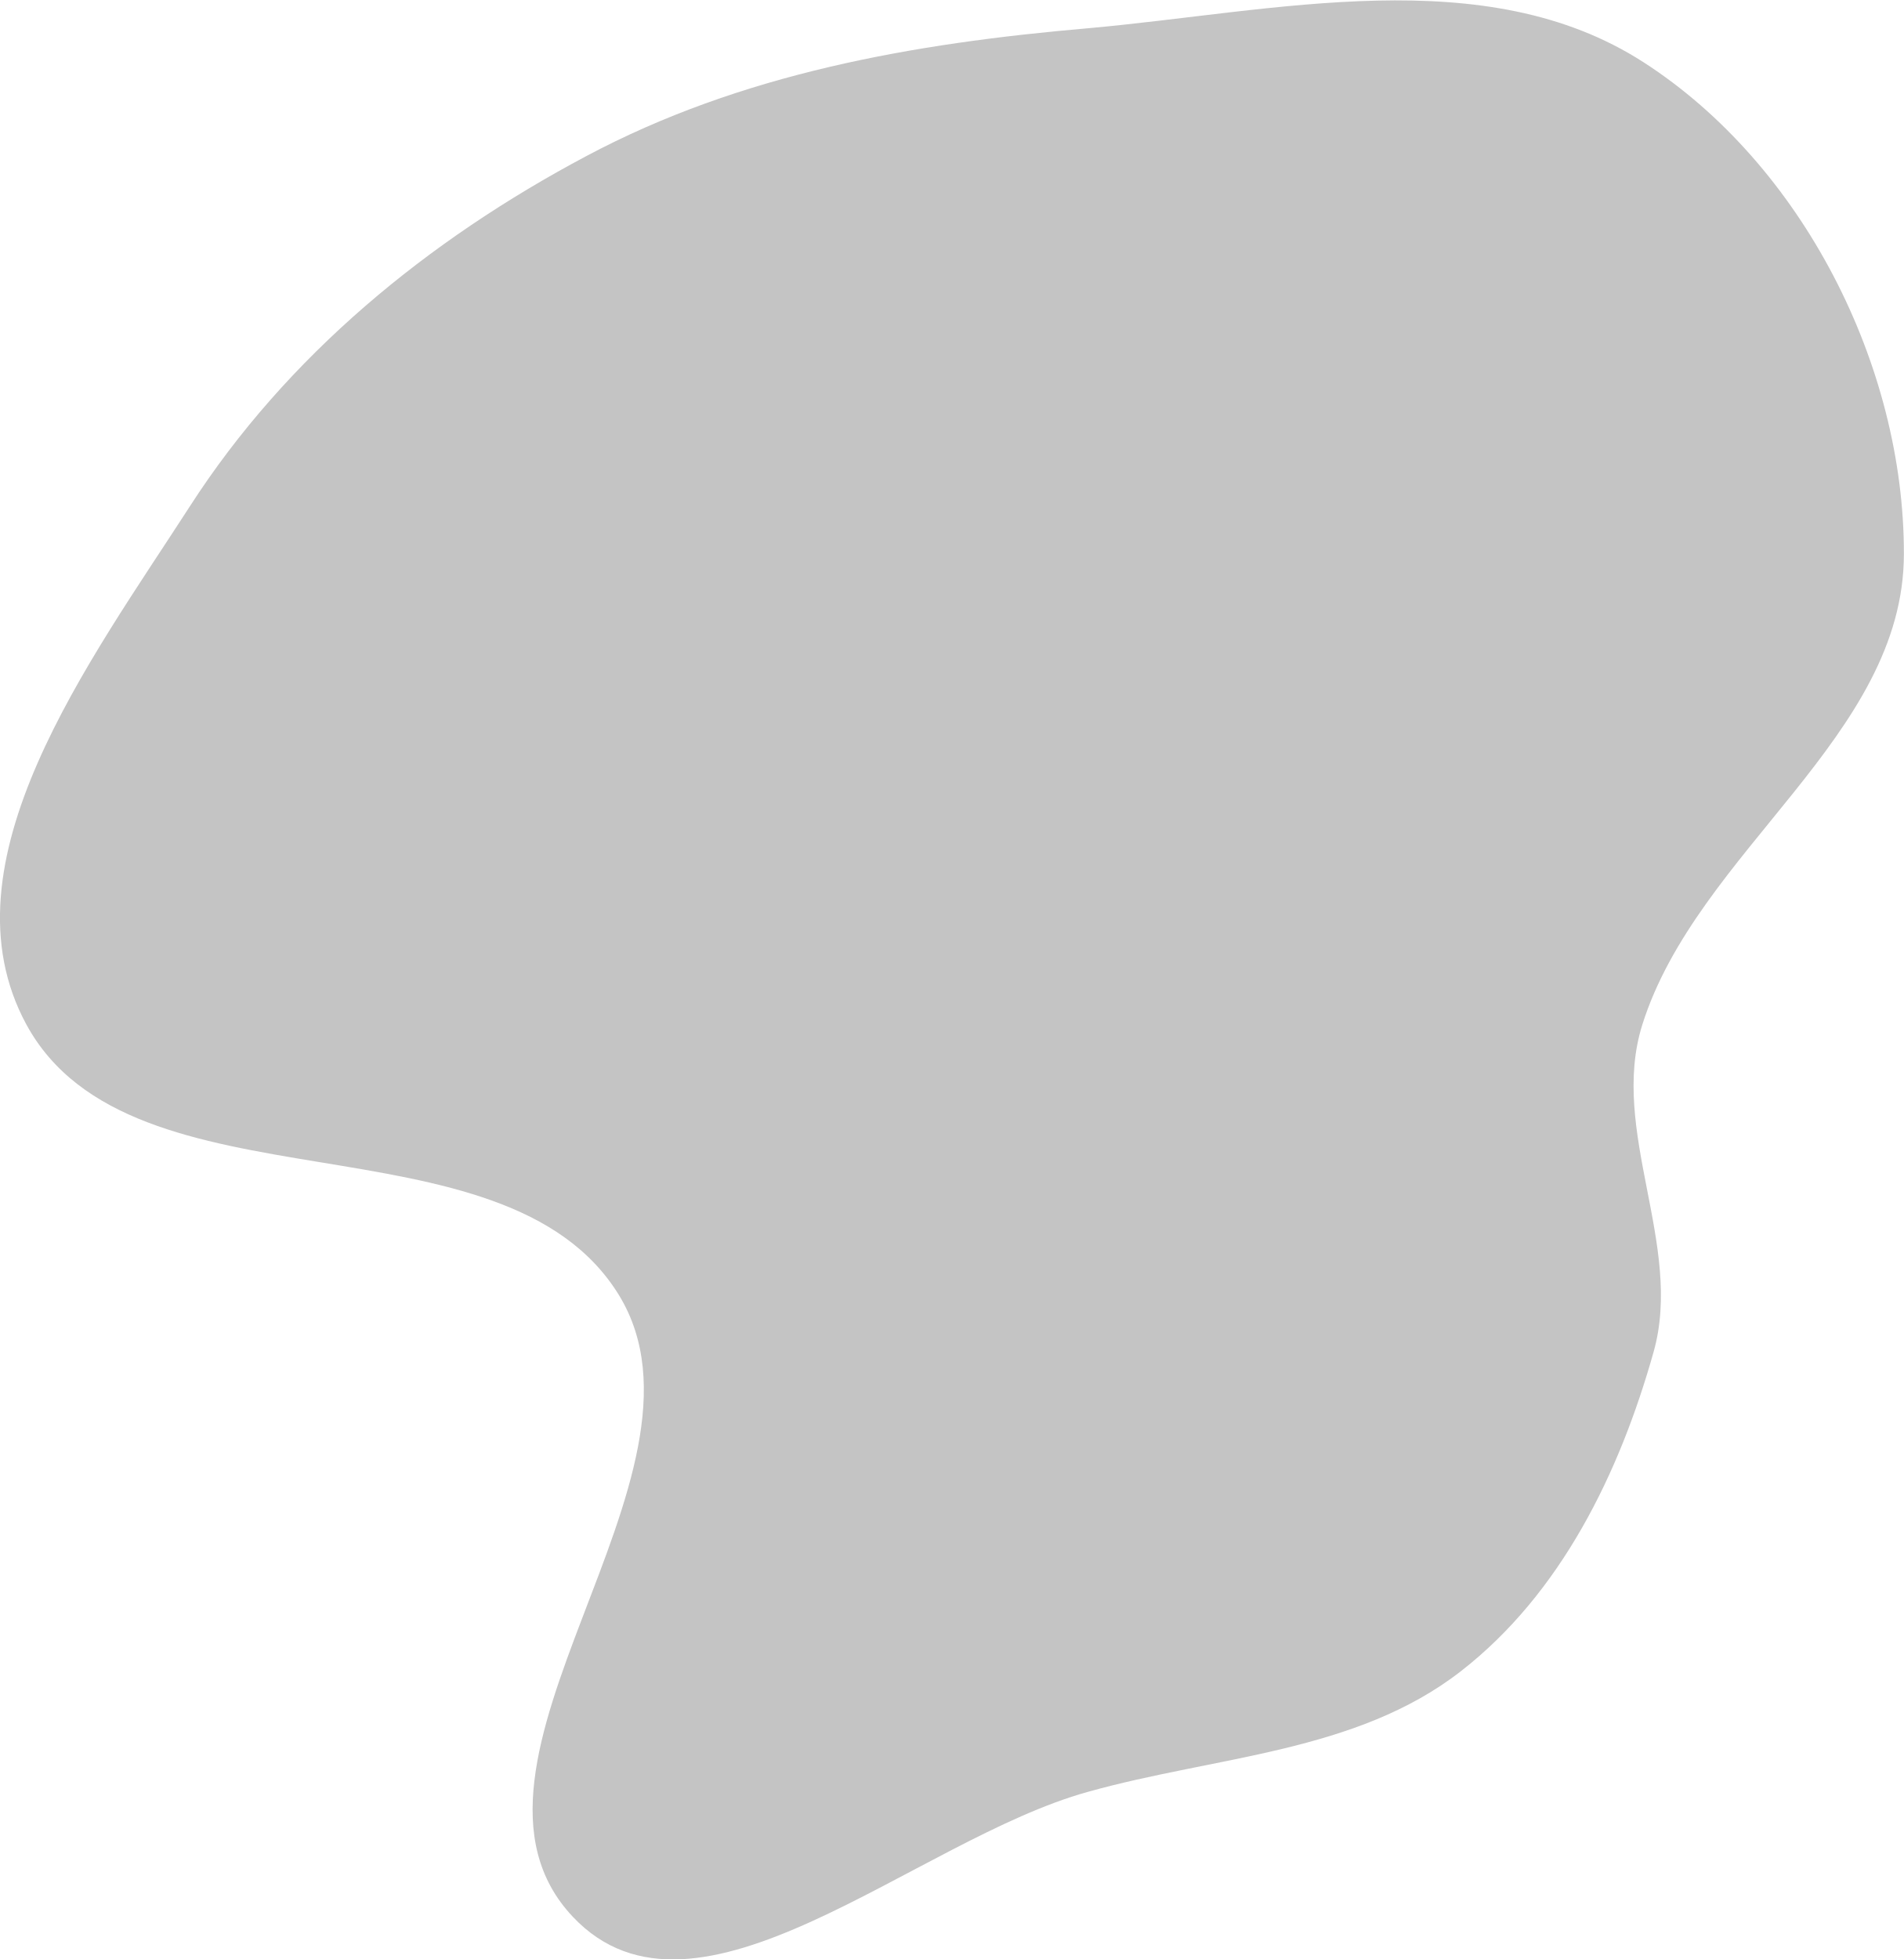
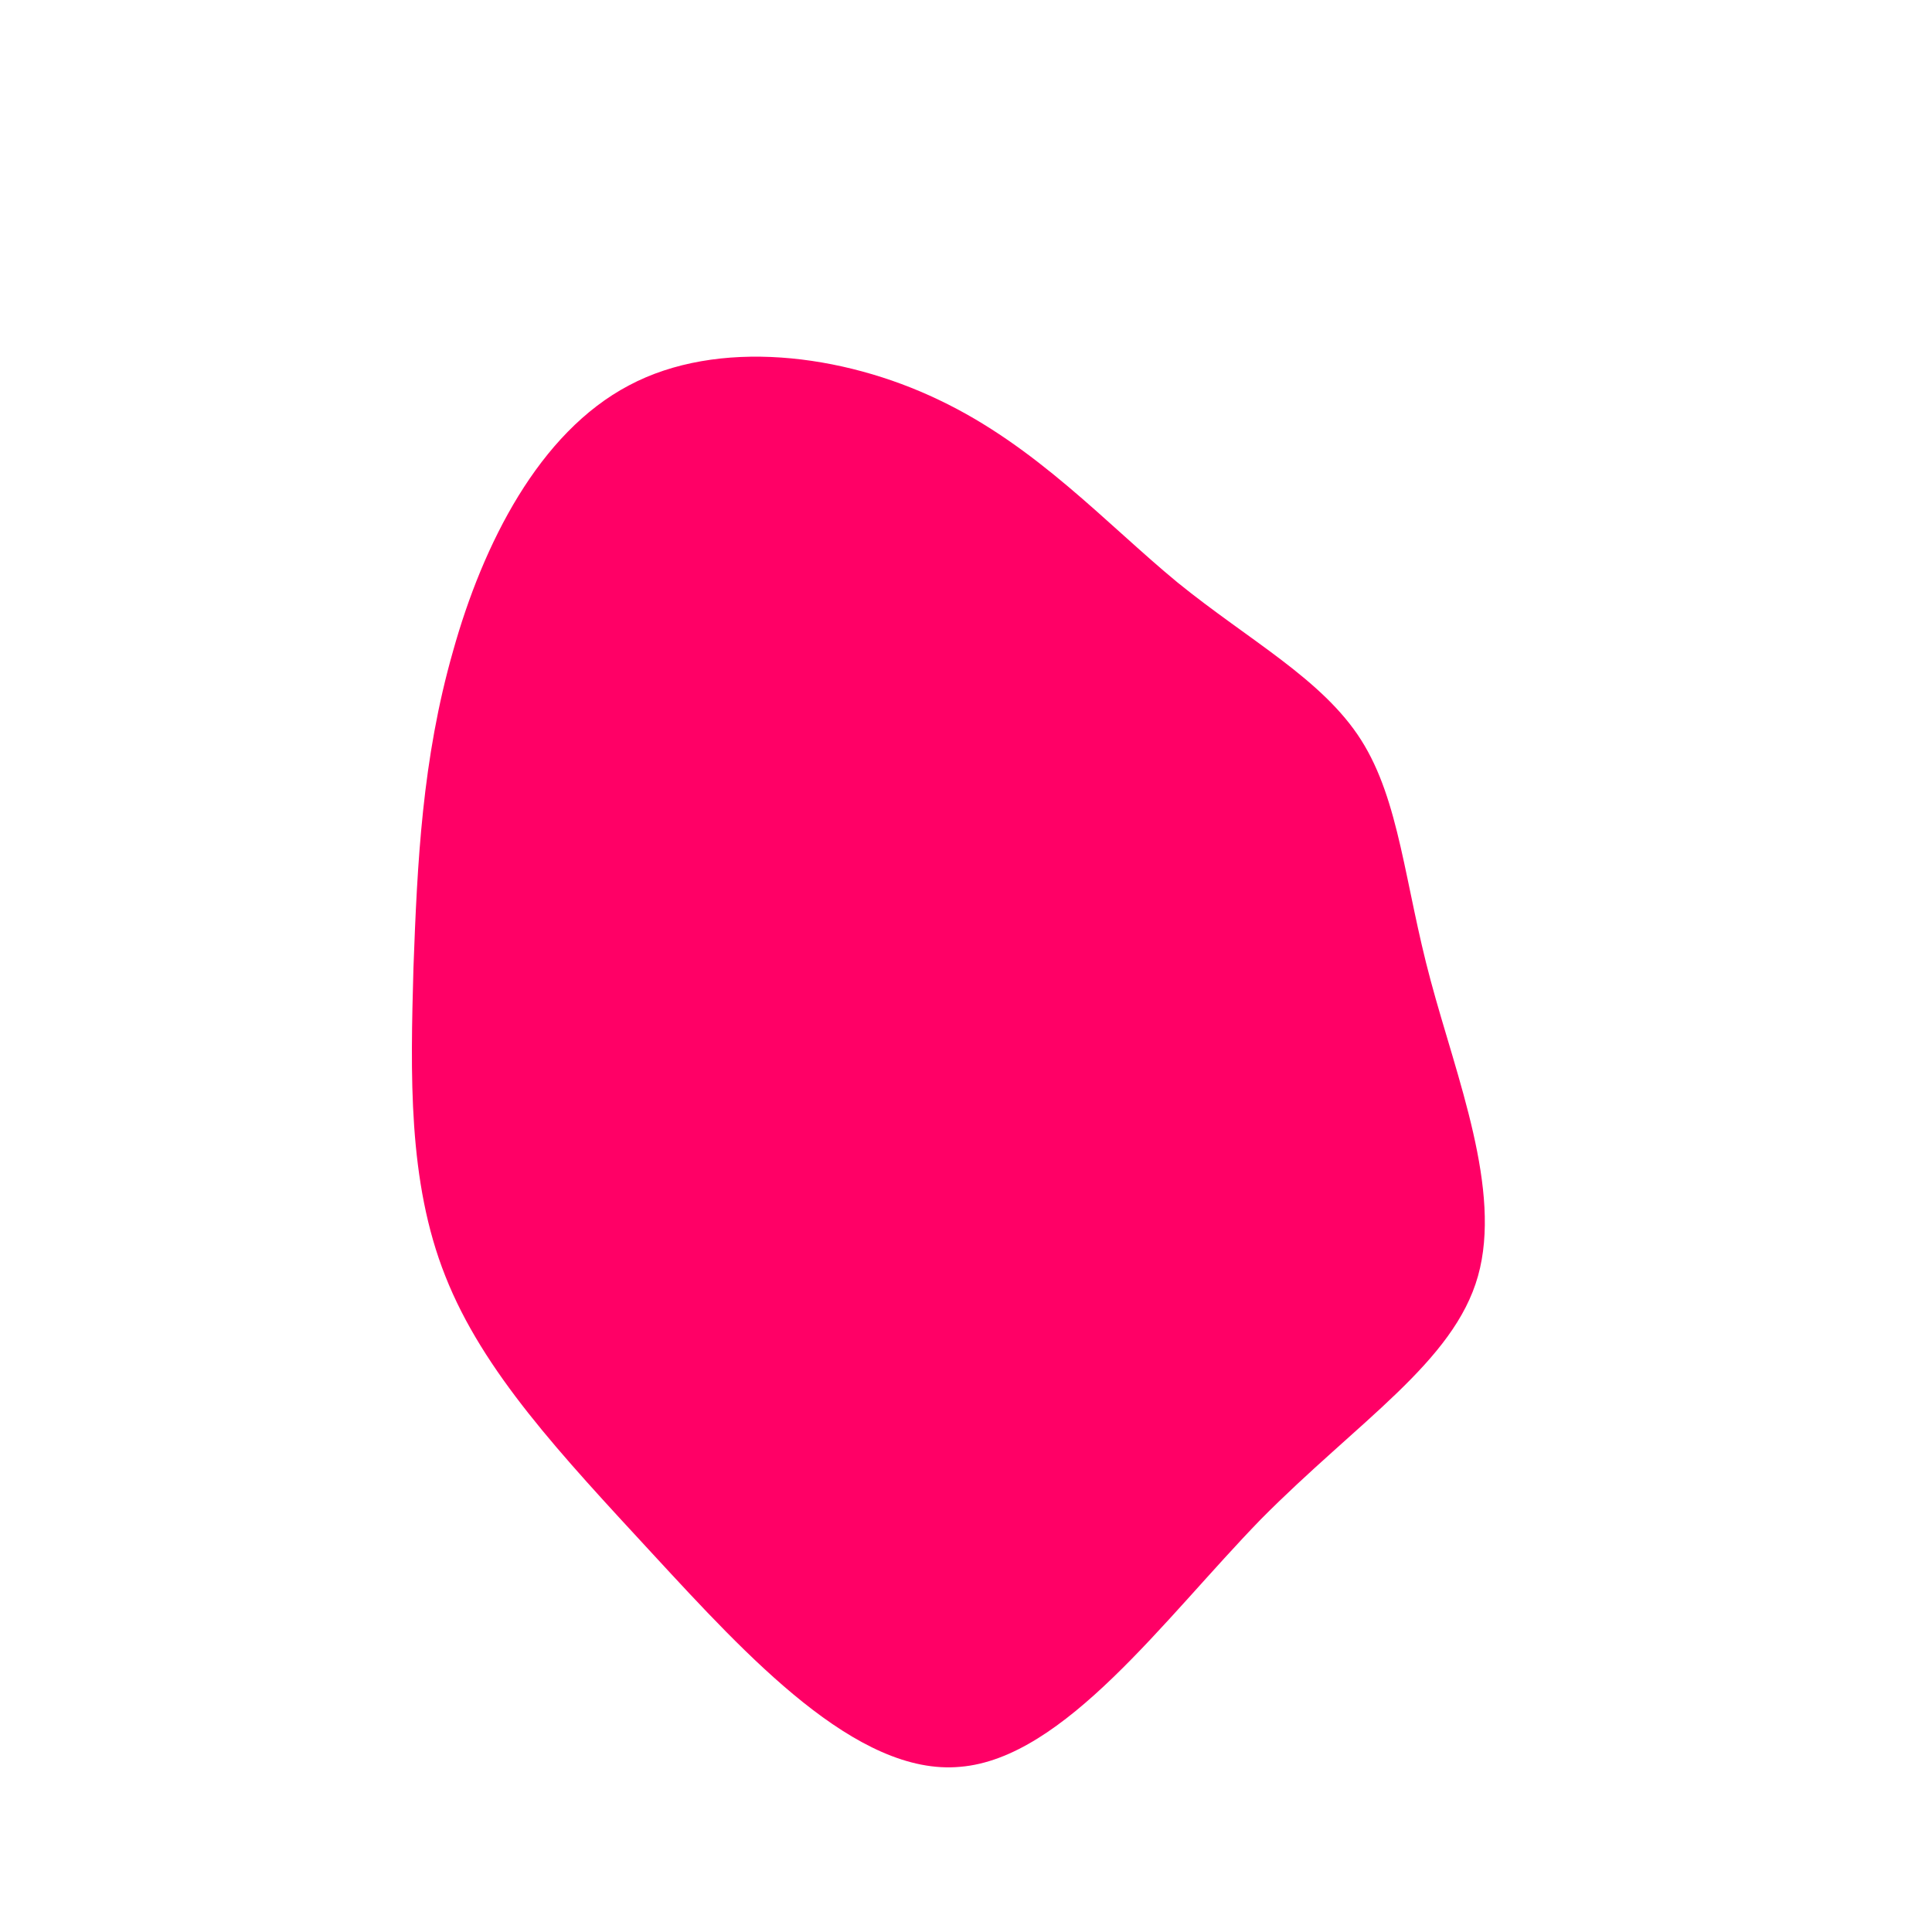
- <svg xmlns="http://www.w3.org/2000/svg" viewBox="0 0 134.73 138.64">
-   <defs>
-     <style>.cls-1{fill:#c4c4c4;fill-rule:evenodd;}</style>
-   </defs>
-   <g id="Layer_2" data-name="Layer 2">
-     <g id="Layer_1-2" data-name="Layer 1">
-       <path class="cls-1" d="M77,2c13.31-1.19,28.1-4.83,39.33,2.41s18.44,21.44,18.42,34.79c0,12.93-14.64,21-18.52,33.34-2.34,7.49,2.93,15.57.81,23.12-2.42,8.62-6.57,17.11-13.64,22.61-7.43,5.78-17.33,6-26.4,8.54-12.26,3.39-27.71,18.1-36.45,8.85-10.27-10.86,11.07-31.21,3.26-44C35.63,78.34,9.34,86.24,1.87,72.51c-6.23-11.46,4.5-25.72,11.57-36.68C20.31,25.16,30.29,17,41.49,11.05,52.45,5.21,64.6,3.07,77,2Z" />
-     </g>
-   </g>
+ <svg xmlns="http://www.w3.org/2000/svg" viewBox="0 0 200 200">
+   <path fill="#FF0066" d="M21.9,-39.7C29.3,-33.7,36.9,-29.7,40.9,-23.4C44.9,-17.1,45.4,-8.5,48.1,1.5C50.8,11.6,55.5,23.2,53,32.1C50.5,41,40.6,47.1,30.5,57.3C20.5,67.6,10.2,82,-0.6,82.9C-11.3,83.9,-22.7,71.4,-32.4,60.9C-42,50.5,-50,42,-53.9,32.1C-57.8,22.3,-57.5,11.2,-57.2,0.2C-56.8,-10.7,-56.3,-21.4,-53.1,-32.6C-50,-43.7,-44.2,-55.2,-34.9,-60.1C-25.7,-65,-12.8,-63.4,-2.8,-58.6C7.3,-53.8,14.5,-45.8,21.9,-39.7Z" transform="translate(100 100)">
+     <animate dur="20s" repeatCount="indefinite" attributeName="d" values="M21.9,-39.7C29.3,-33.7,36.9,-29.7,40.9,-23.4C44.9,-17.1,45.4,-8.5,48.1,1.5C50.8,11.6,55.5,23.2,53,32.1C50.5,41,40.6,47.1,30.5,57.3C20.5,67.6,10.2,82,-0.6,82.9C-11.3,83.9,-22.7,71.4,-32.4,60.9C-42,50.5,-50,42,-53.9,32.1C-57.8,22.3,-57.5,11.2,-57.2,0.2C-56.8,-10.7,-56.3,-21.4,-53.1,-32.6C-50,-43.7,-44.2,-55.2,-34.9,-60.1C-25.7,-65,-12.8,-63.4,-2.8,-58.6C7.3,-53.8,14.5,-45.8,21.9,-39.7Z;    M29.1,-42.7C42.9,-42.5,62.7,-45.1,73.7,-38.4C84.7,-31.8,86.9,-15.9,87,0C87,15.9,84.9,31.9,75.2,40.8C65.5,49.7,48.1,51.5,34.3,51.9C20.5,52.4,10.3,51.4,-1.2,53.5C-12.6,55.5,-25.3,60.6,-32.1,56.1C-38.9,51.6,-39.8,37.6,-50,26.6C-60.1,15.7,-79.4,7.8,-85.5,-3.5C-91.6,-14.9,-84.5,-29.8,-73,-38.4C-61.5,-47.1,-45.8,-49.5,-32.9,-50.2C-20,-51,-10,-50,-1.2,-48C7.7,-46,15.4,-43,29.1,-42.7Z;    M25.9,-46C38.1,-37.9,55.4,-40,65.5,-34C75.6,-28,78.4,-14,79.2,0.5C80.1,14.9,78.8,29.9,71.4,40.4C63.9,50.9,50.2,57,37.2,57.4C24.3,57.9,12.1,52.7,2.2,49C-7.8,45.2,-15.6,42.9,-27.1,41.6C-38.6,40.3,-53.7,40,-60.9,33.3C-68.1,26.5,-67.2,13.3,-62.5,2.7C-57.9,-7.9,-49.4,-15.7,-45.8,-28.7C-42.2,-41.7,-43.6,-59.7,-36.8,-70.9C-29.9,-82.1,-15,-86.4,-4,-79.4C6.9,-72.4,13.8,-54.1,25.9,-46Z;      M21.9,-39.7C29.3,-33.7,36.9,-29.7,40.9,-23.4C44.9,-17.1,45.4,-8.5,48.1,1.5C50.8,11.6,55.5,23.2,53,32.1C50.5,41,40.6,47.1,30.5,57.3C20.5,67.6,10.2,82,-0.6,82.9C-11.3,83.9,-22.7,71.4,-32.4,60.9C-42,50.5,-50,42,-53.9,32.1C-57.8,22.3,-57.5,11.2,-57.2,0.2C-56.8,-10.7,-56.3,-21.4,-53.1,-32.6C-50,-43.7,-44.2,-55.2,-34.9,-60.1C-25.7,-65,-12.8,-63.4,-2.8,-58.6C7.3,-53.8,14.5,-45.8,21.9,-39.7Z;" fill="freeze" calcMode="spline" keySplines="0.4 0 0.2 1; 0.4 0 0.2 1; 0.4 0 0.2 1" />
+     <animateTransform attributeType="xml" attributeName="transform" type="rotate" from="0 0 0" to="360 0 0" dur="25s" additive="sum" repeatCount="indefinite" />
+   </path>
</svg>
